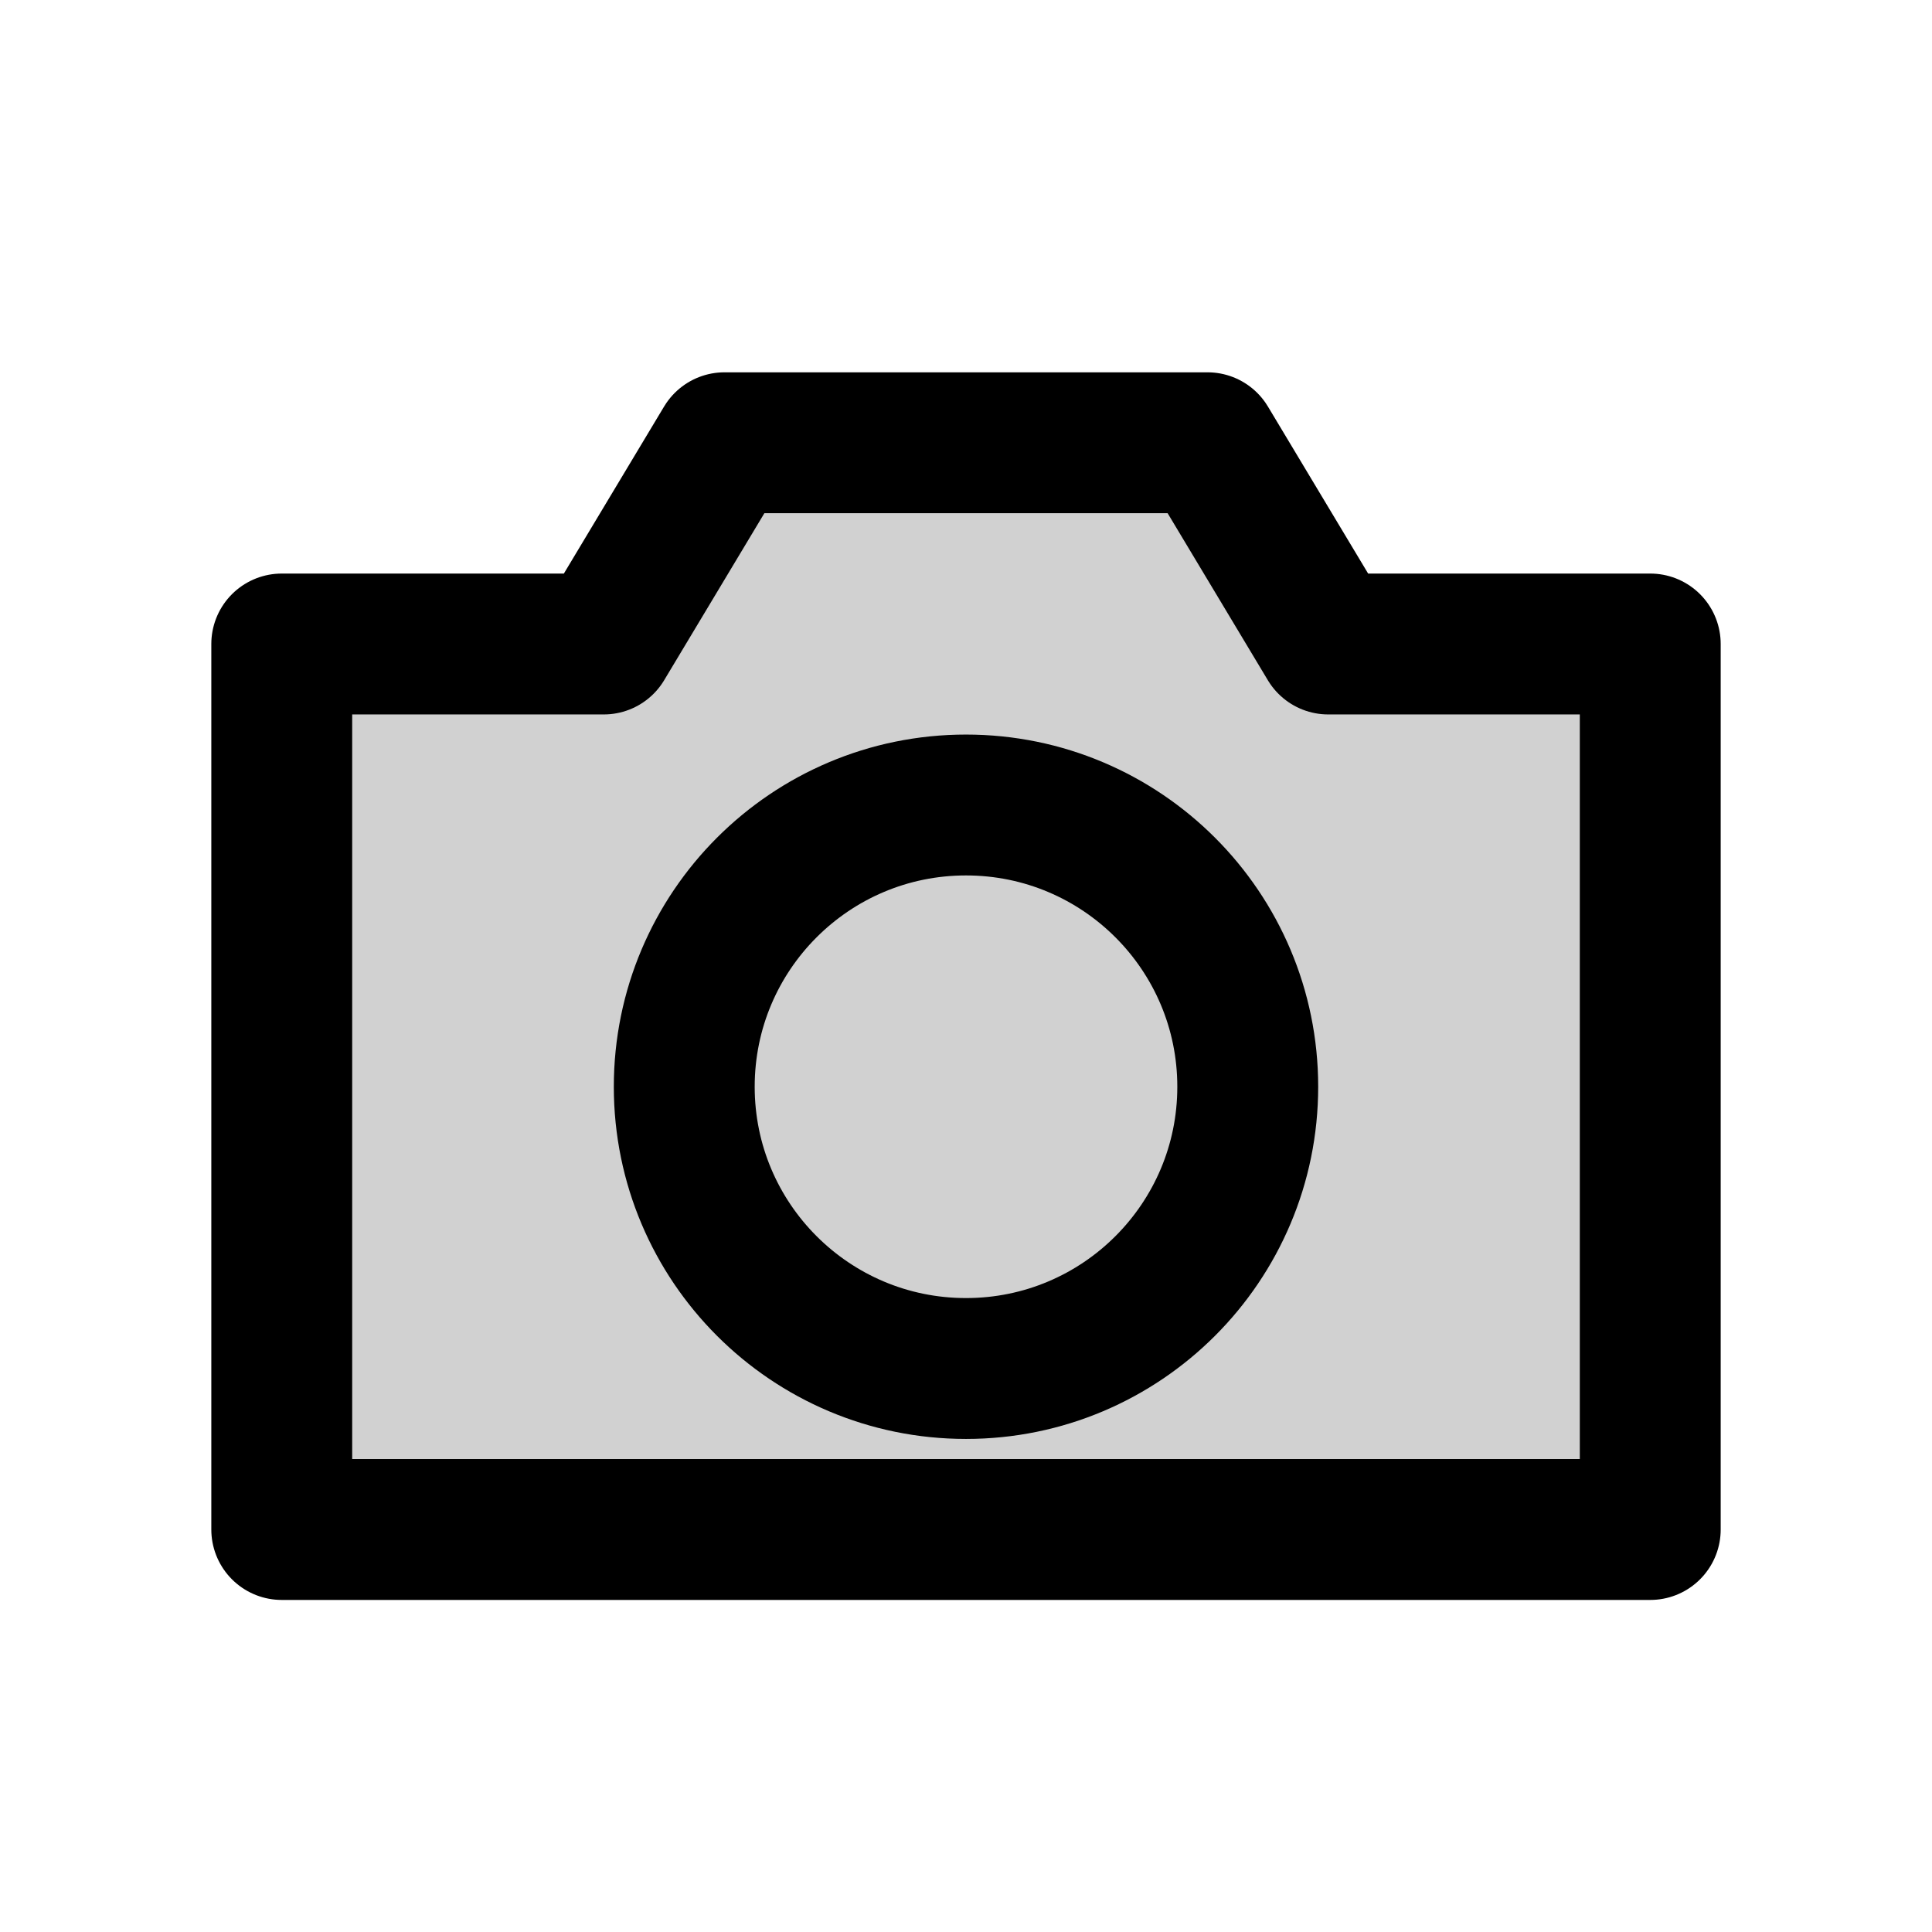
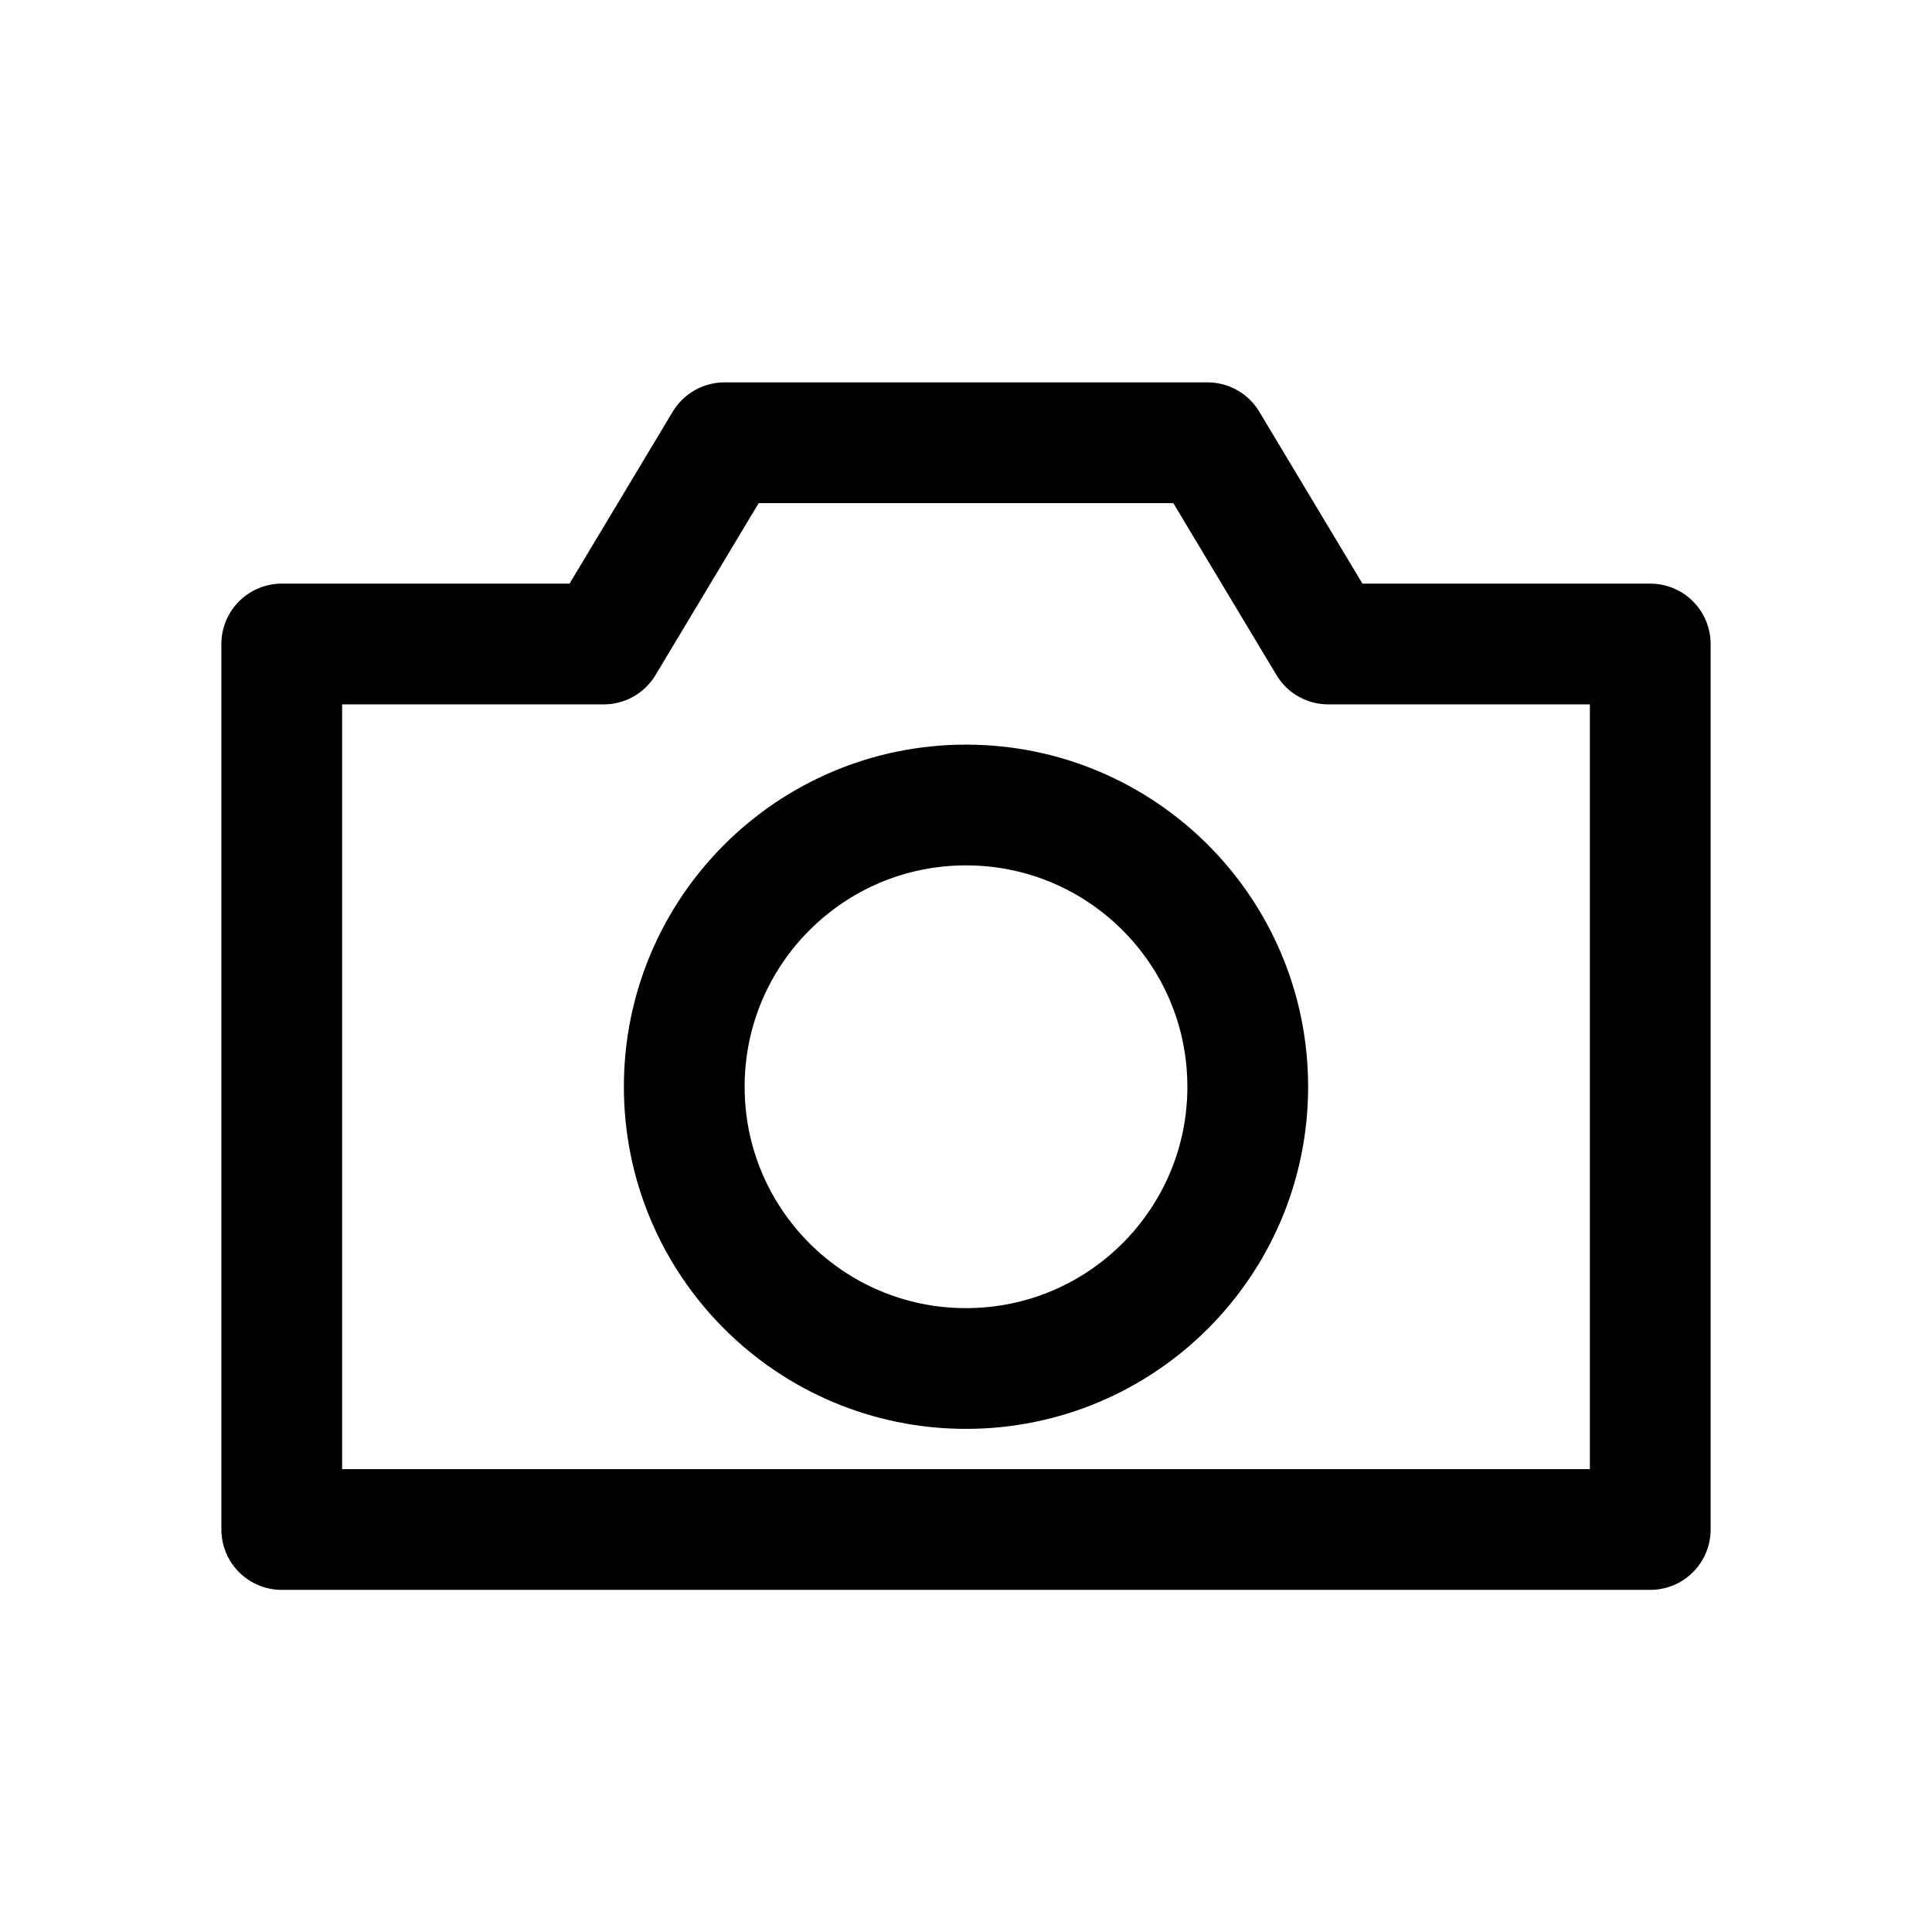
- <svg xmlns="http://www.w3.org/2000/svg" viewBox="0 0 24 24" width="24" height="24" fill="none" stroke="currentColor" stroke-width="1.75" stroke-linecap="round" stroke-linejoin="round">
-   <path d="M3.5 8h4l1.5-2.5h6L16.5 8h4v11h-17z" fill="currentColor" fill-opacity="0.18" />
+ <svg xmlns="http://www.w3.org/2000/svg" viewBox="0 0 24 24" width="24" height="24" fill="none" stroke="currentColor" stroke-width="1.5" stroke-linecap="round" stroke-linejoin="round">
+   <path d="M3.5 8h4l1.5-2.5h6L16.5 8h4v11h-17z" />
  <circle cx="12" cy="13.5" r="3.5" />
</svg>
